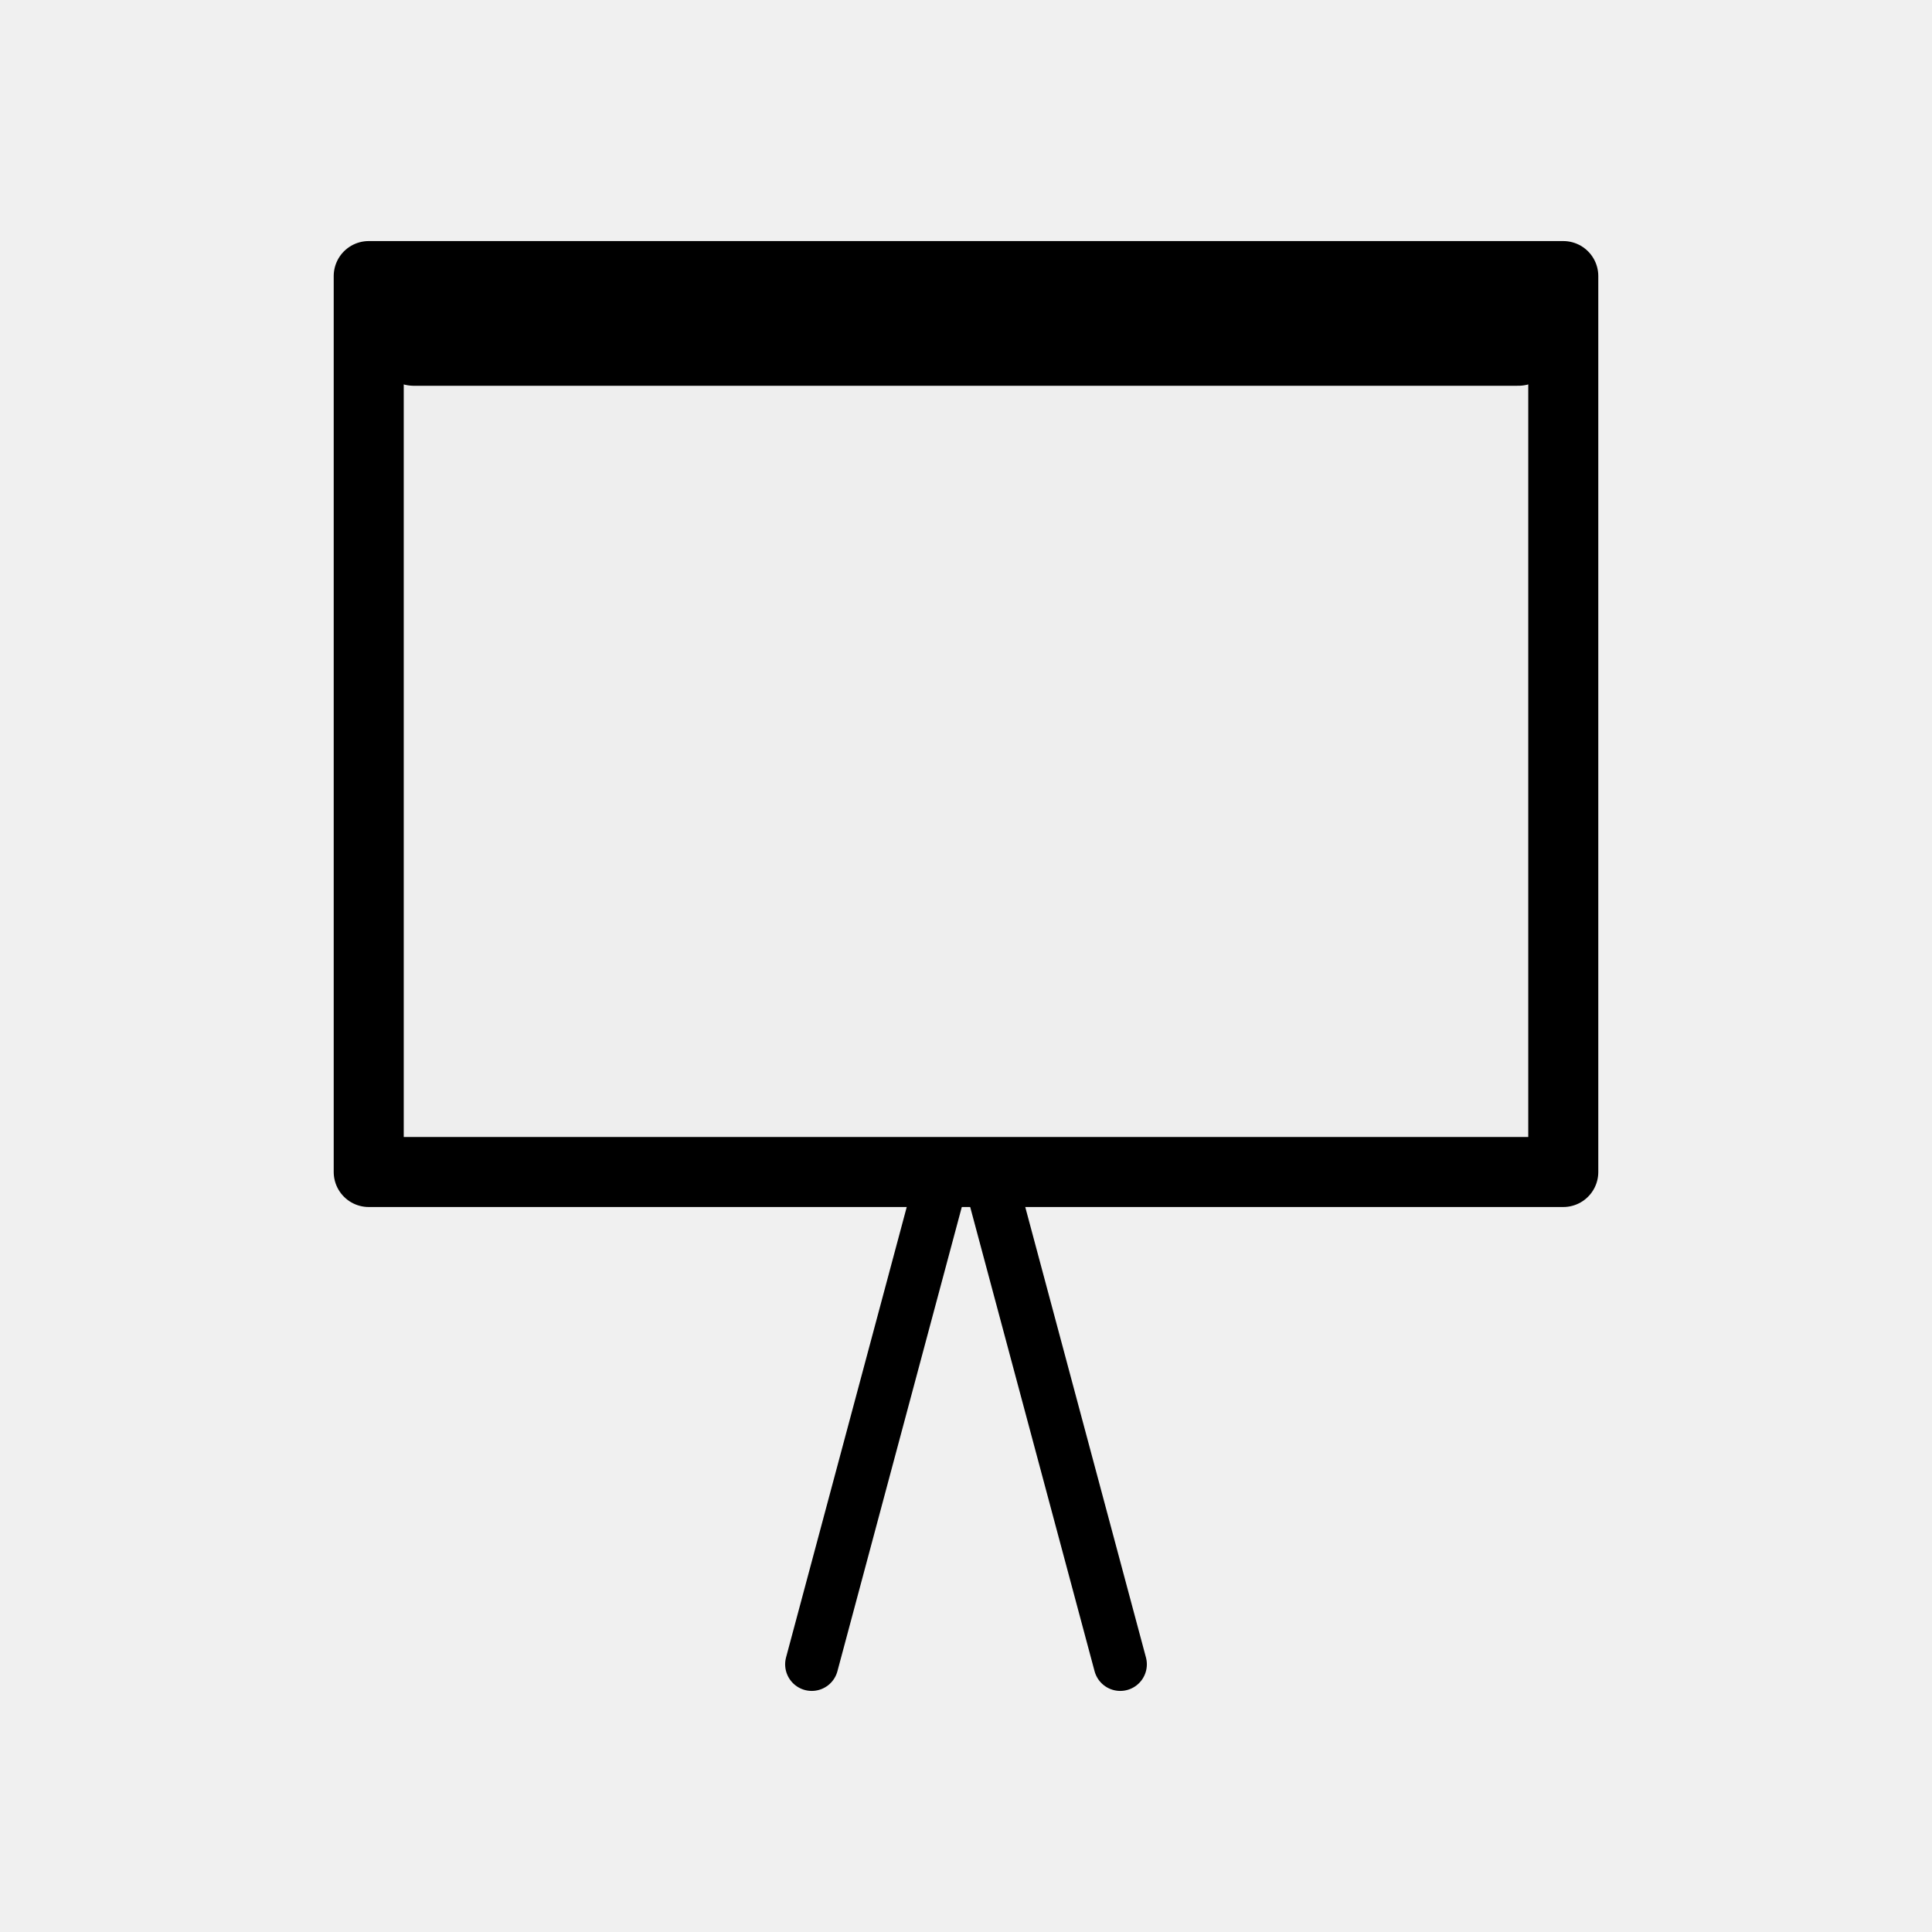
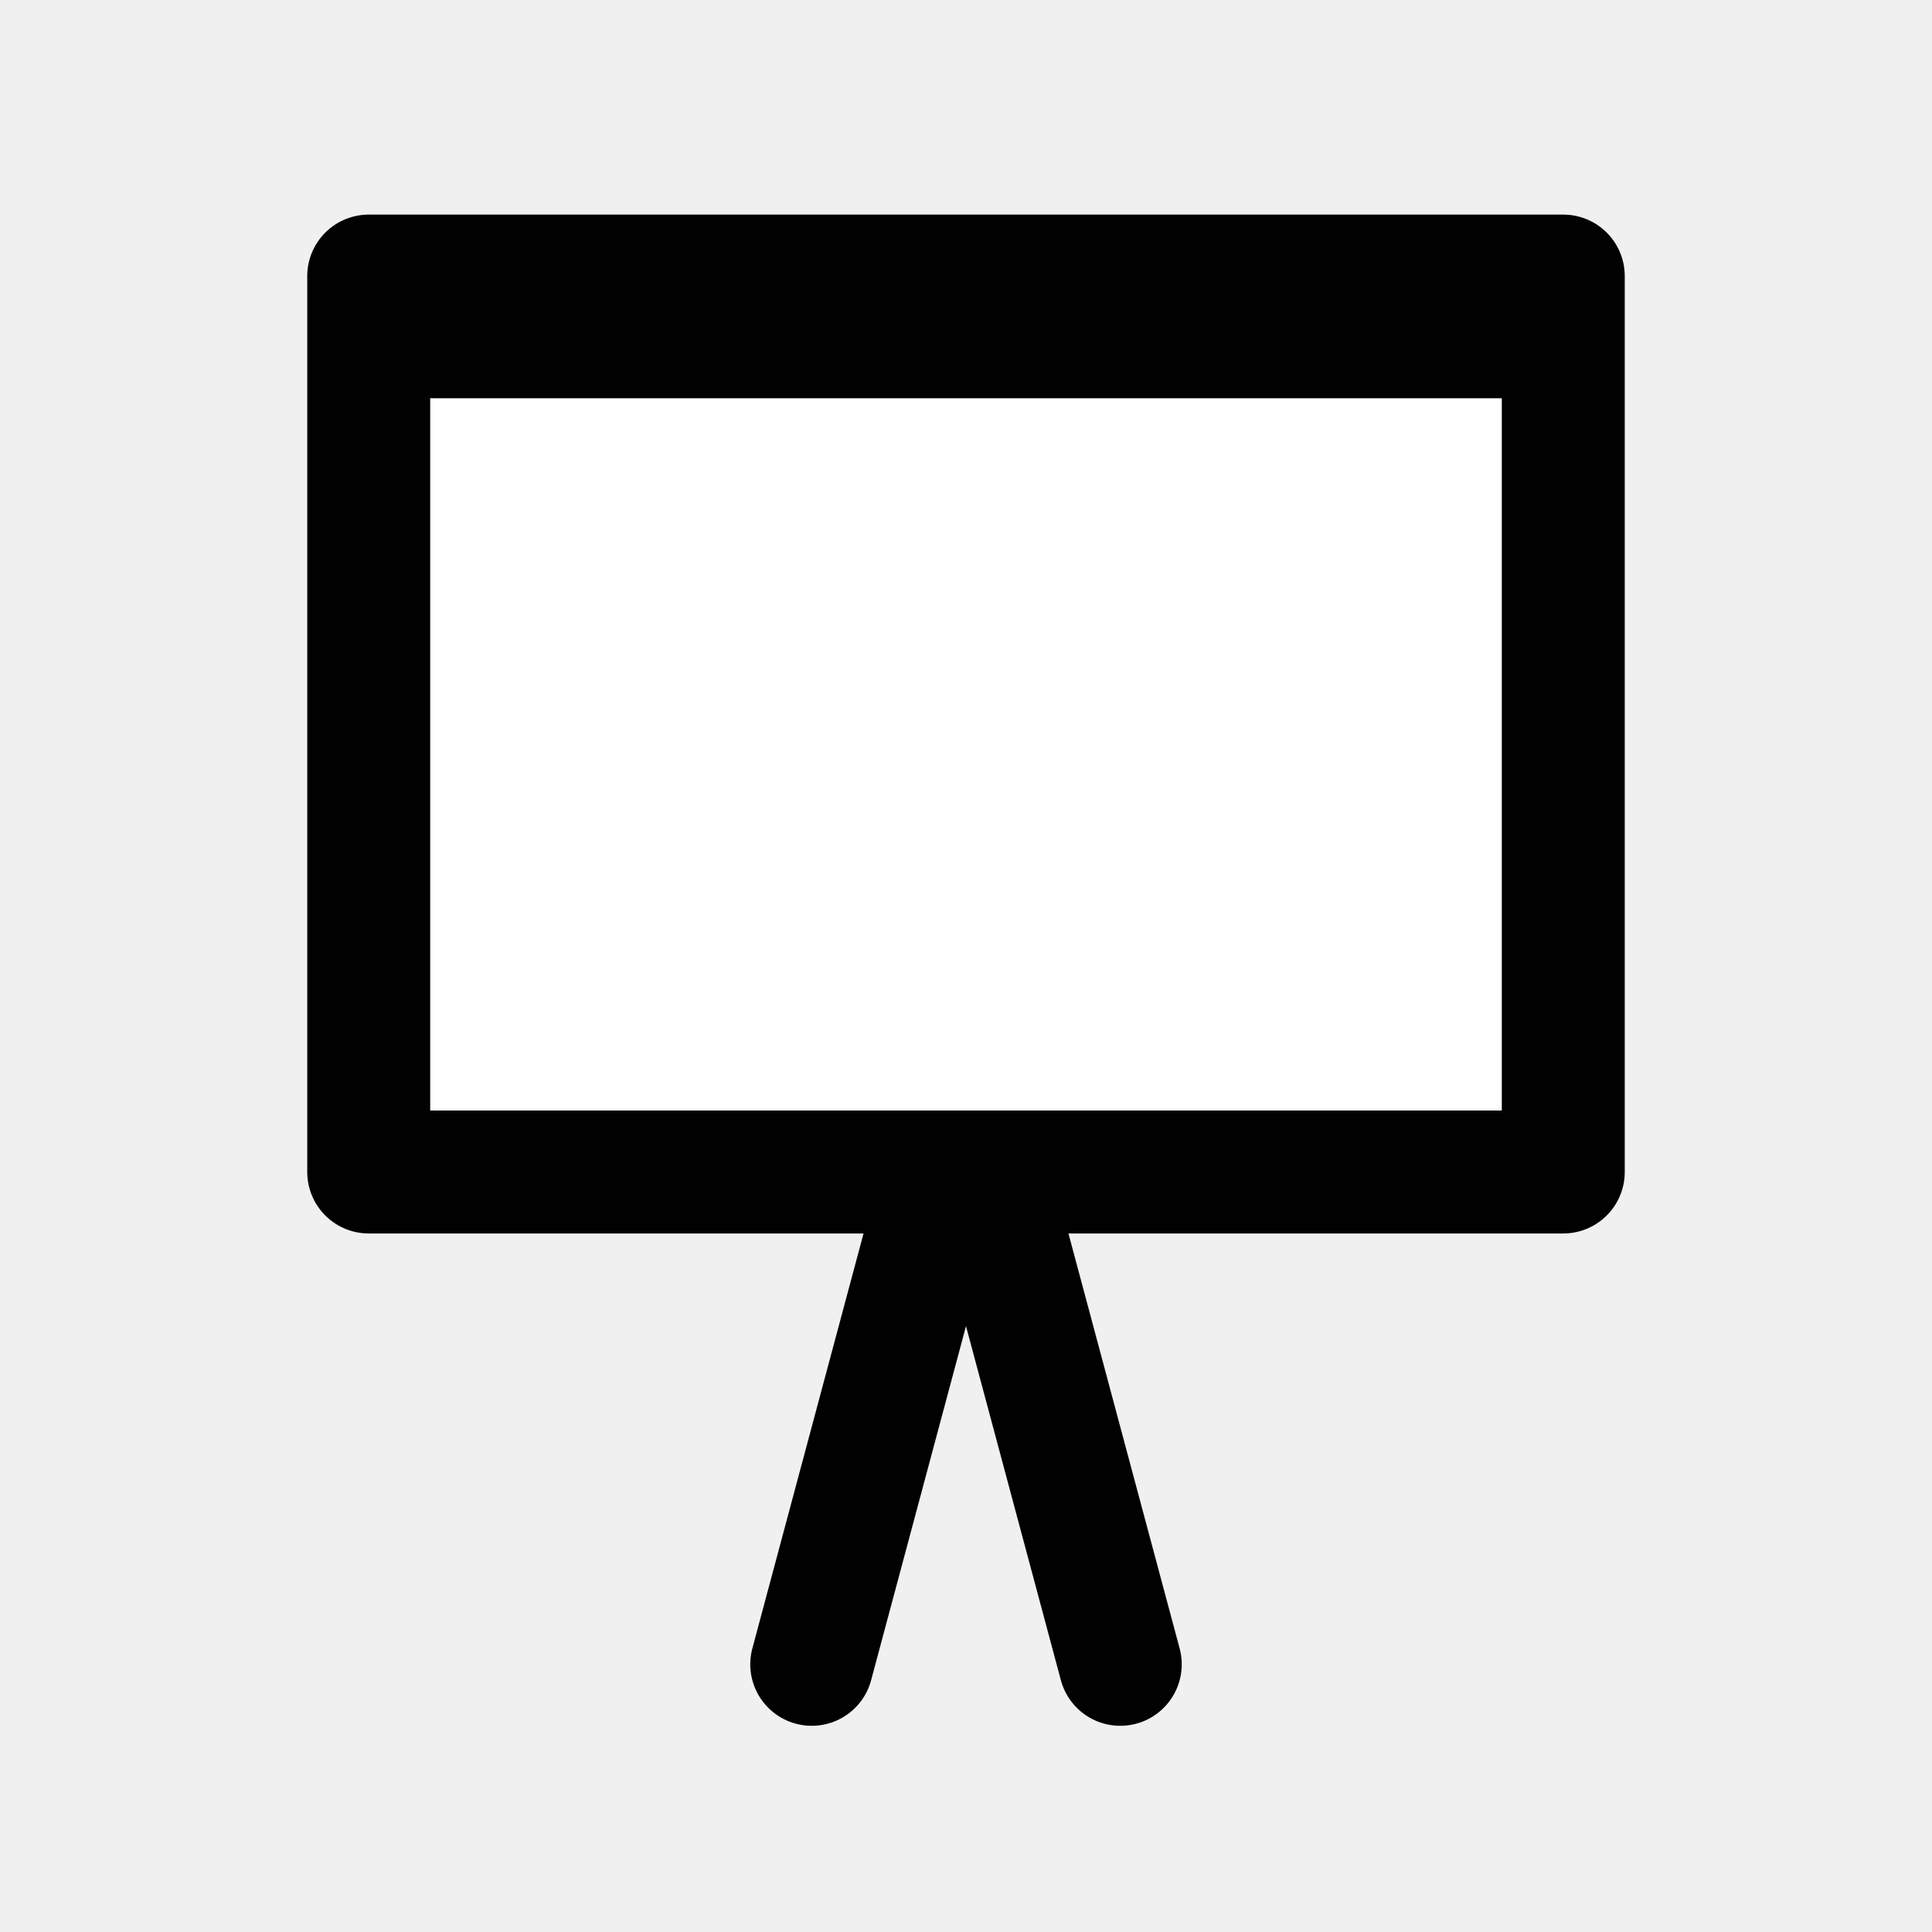
- <svg xmlns="http://www.w3.org/2000/svg" height="55px" viewBox="0 0 55 55" width="55px" stroke-linecap="round" stroke-linejoin="round" stroke-width="3.5" stroke="#000" fill="#eee">
- `  <g transform="matrix(0.8501594,0,0,0.8501594,4.120616,2.90555)" id="g3041">
-     <rect width="40" height="30" x="7.5" y="5.827" id="rect2996" style="fill:#eee;stroke:#000;stroke-width:2.345;stroke-linejoin:round;stroke-miterlimit:4;stroke-opacity:1;stroke-dasharray:none" />
+ <svg xmlns="http://www.w3.org/2000/svg" version="1.1" width="55" height="55" viewBox="0 0 55 55" id="svg3059" style="fill:#FFFFFF;stroke:#010101;stroke-width:3.5;stroke-linecap:round;stroke-linejoin:round">
+   <g transform="matrix(0.8501594,0,0,0.8501594,4.120616,2.90555)" id="g3041">
+     <rect width="40" height="30" x="7.5" y="5.827" id="rect2996" style="stroke-width:4.117;stroke-miterlimit:4;stroke-dasharray:none" />
    <g transform="translate(-1.084615,0)" id="g3793">
-       <line id="line2460" y2="52.313" y1="36.358" x2="23.419" x1="27.694" style="fill:none;stroke:#000;stroke-width:1.781;stroke-linecap:round;stroke-linejoin:round;stroke-opacity:1" />
-       <line id="line2460-2" y2="52.313" y1="36.358" x2="33.75" x1="29.475" style="fill:none;stroke:#000;stroke-width:1.781;stroke-linecap:round;stroke-linejoin:round;stroke-opacity:1" />
+       <line id="line2460" y2="52.313" y1="36.358" x2="23.419" x1="27.694" style="fill:none;stroke-width:4.117;stroke-miterlimit:4;stroke-dasharray:none" />
+       <line id="line2460-2" y2="52.313" y1="36.358" x2="33.75" x1="29.475" style="fill:none;stroke-width:4.117;stroke-miterlimit:4;stroke-dasharray:none" />
    </g>
-     <line style="fill:none;stroke:#000;stroke-width:2.664;stroke-linecap:round;stroke-linejoin:round;stroke-opacity:1" x1="9.013" x2="45.987" y1="8.168" y2="8.168" id="line2460-0" />
+     <line style="fill:none" x1="9.013" x2="45.987" y1="8.168" y2="8.168" id="line2460-0" />
  </g>
</svg>
